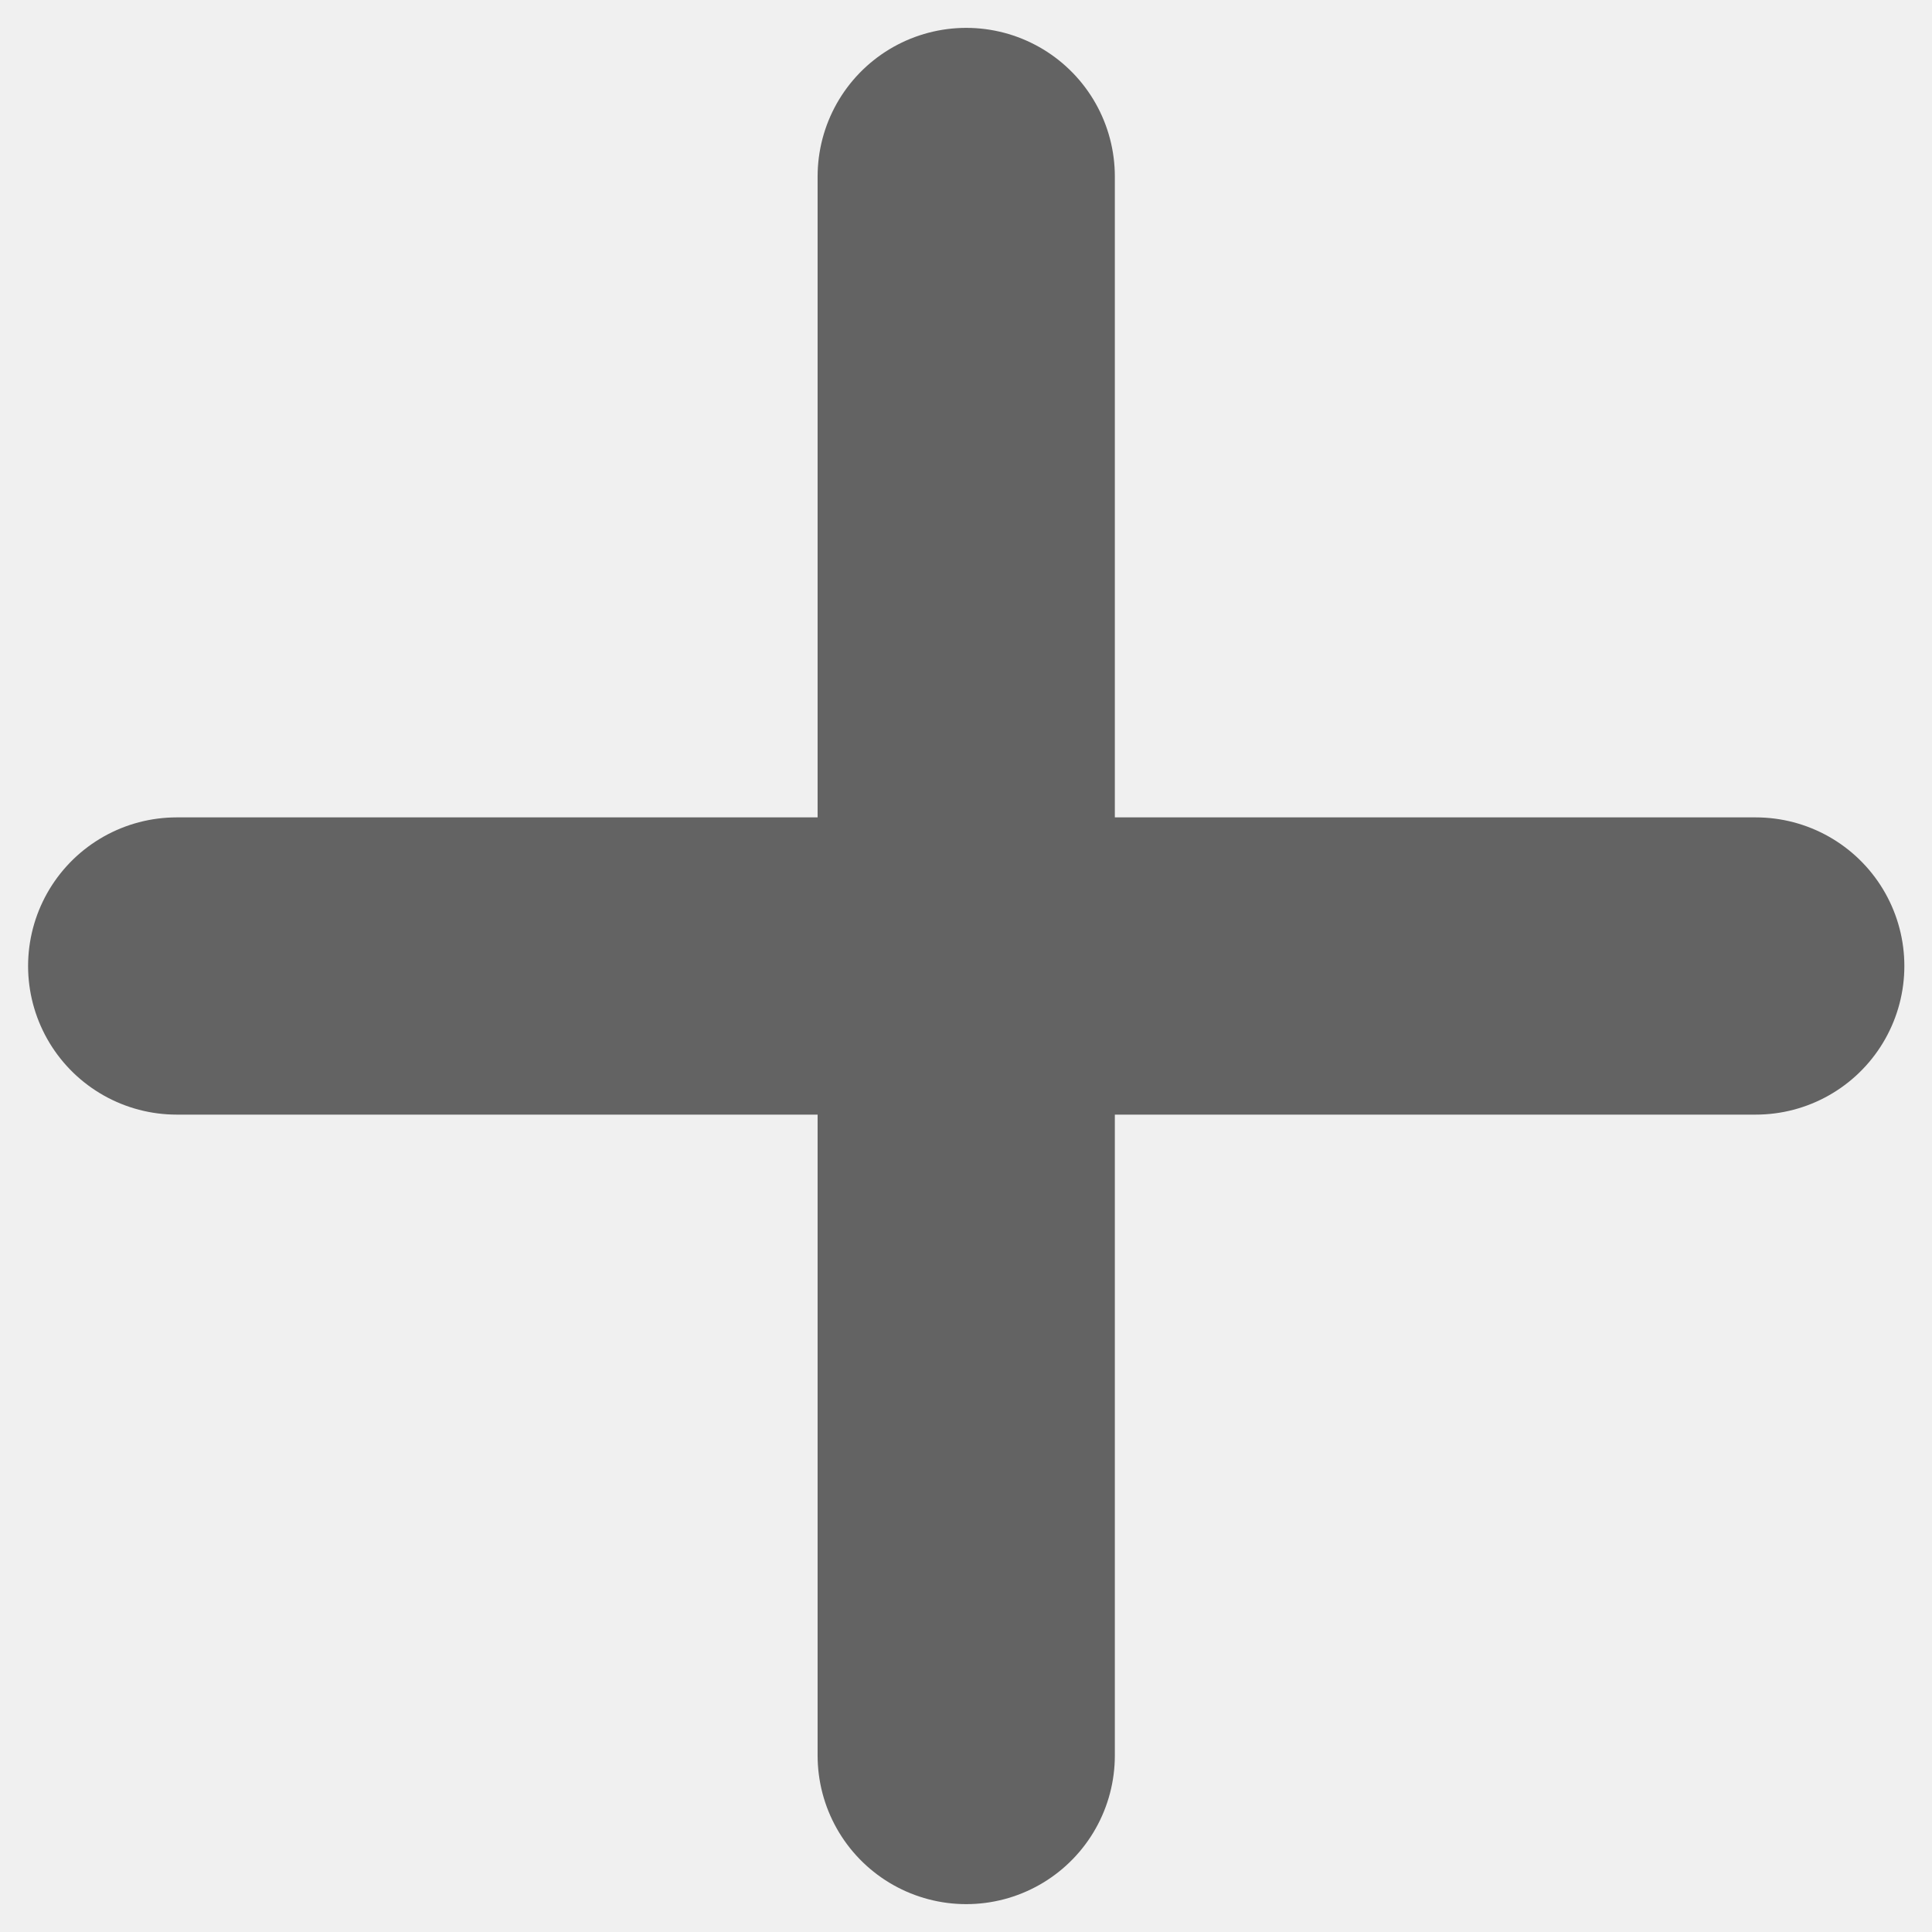
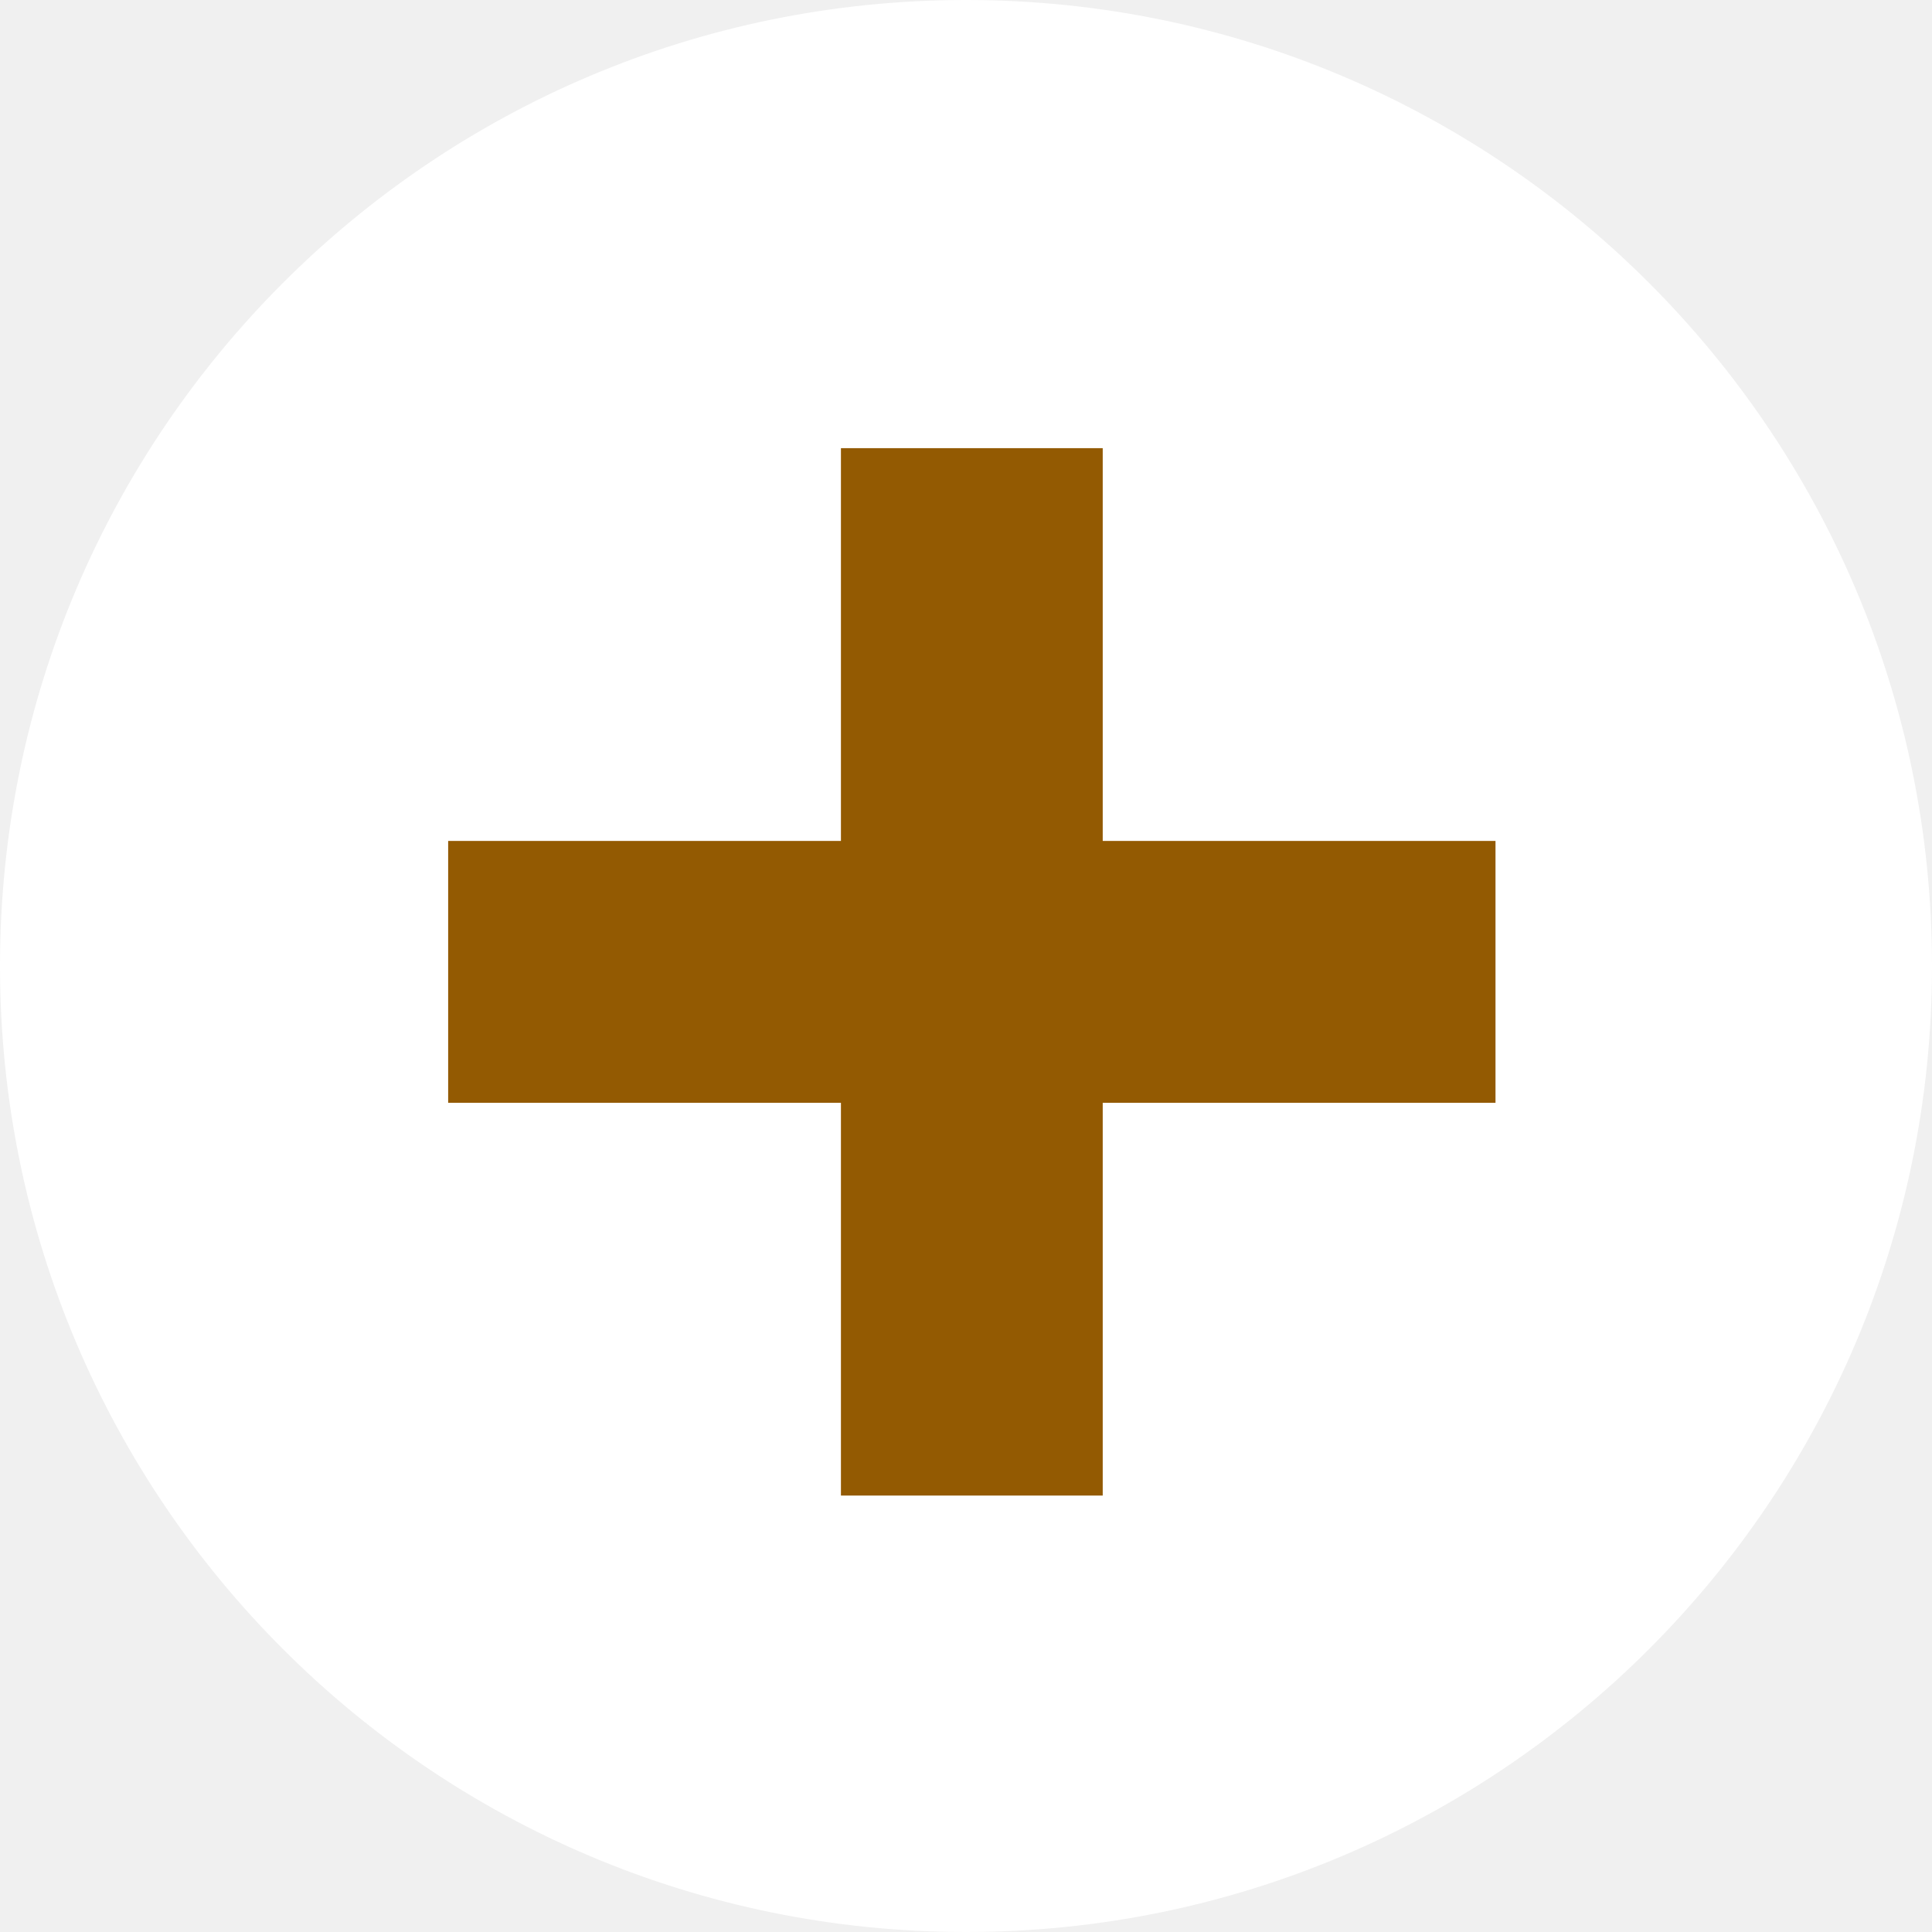
- <svg xmlns="http://www.w3.org/2000/svg" width="26" height="26" viewBox="0 0 26 26" fill="none">
-   <path d="M13.003 2.375V23.625" stroke="#636363" stroke-width="4" stroke-linecap="round" />
-   <path d="M2.378 13L23.628 13" stroke="#636363" stroke-width="4" stroke-linecap="round" />
+ <svg xmlns="http://www.w3.org/2000/svg" width="30" height="30" viewBox="0 0 30 30" fill="none">
+   <rect width="30" height="30" rx="15" fill="white" />
+   <path d="M13.058 13.058V6.959L15.091 6.959H17.123V13.058H23.222V15.091V17.124H17.123V23.223H15.091H13.058V17.124H6.959V15.091L6.959 13.058H13.058Z" fill="#935A02" />
</svg>
